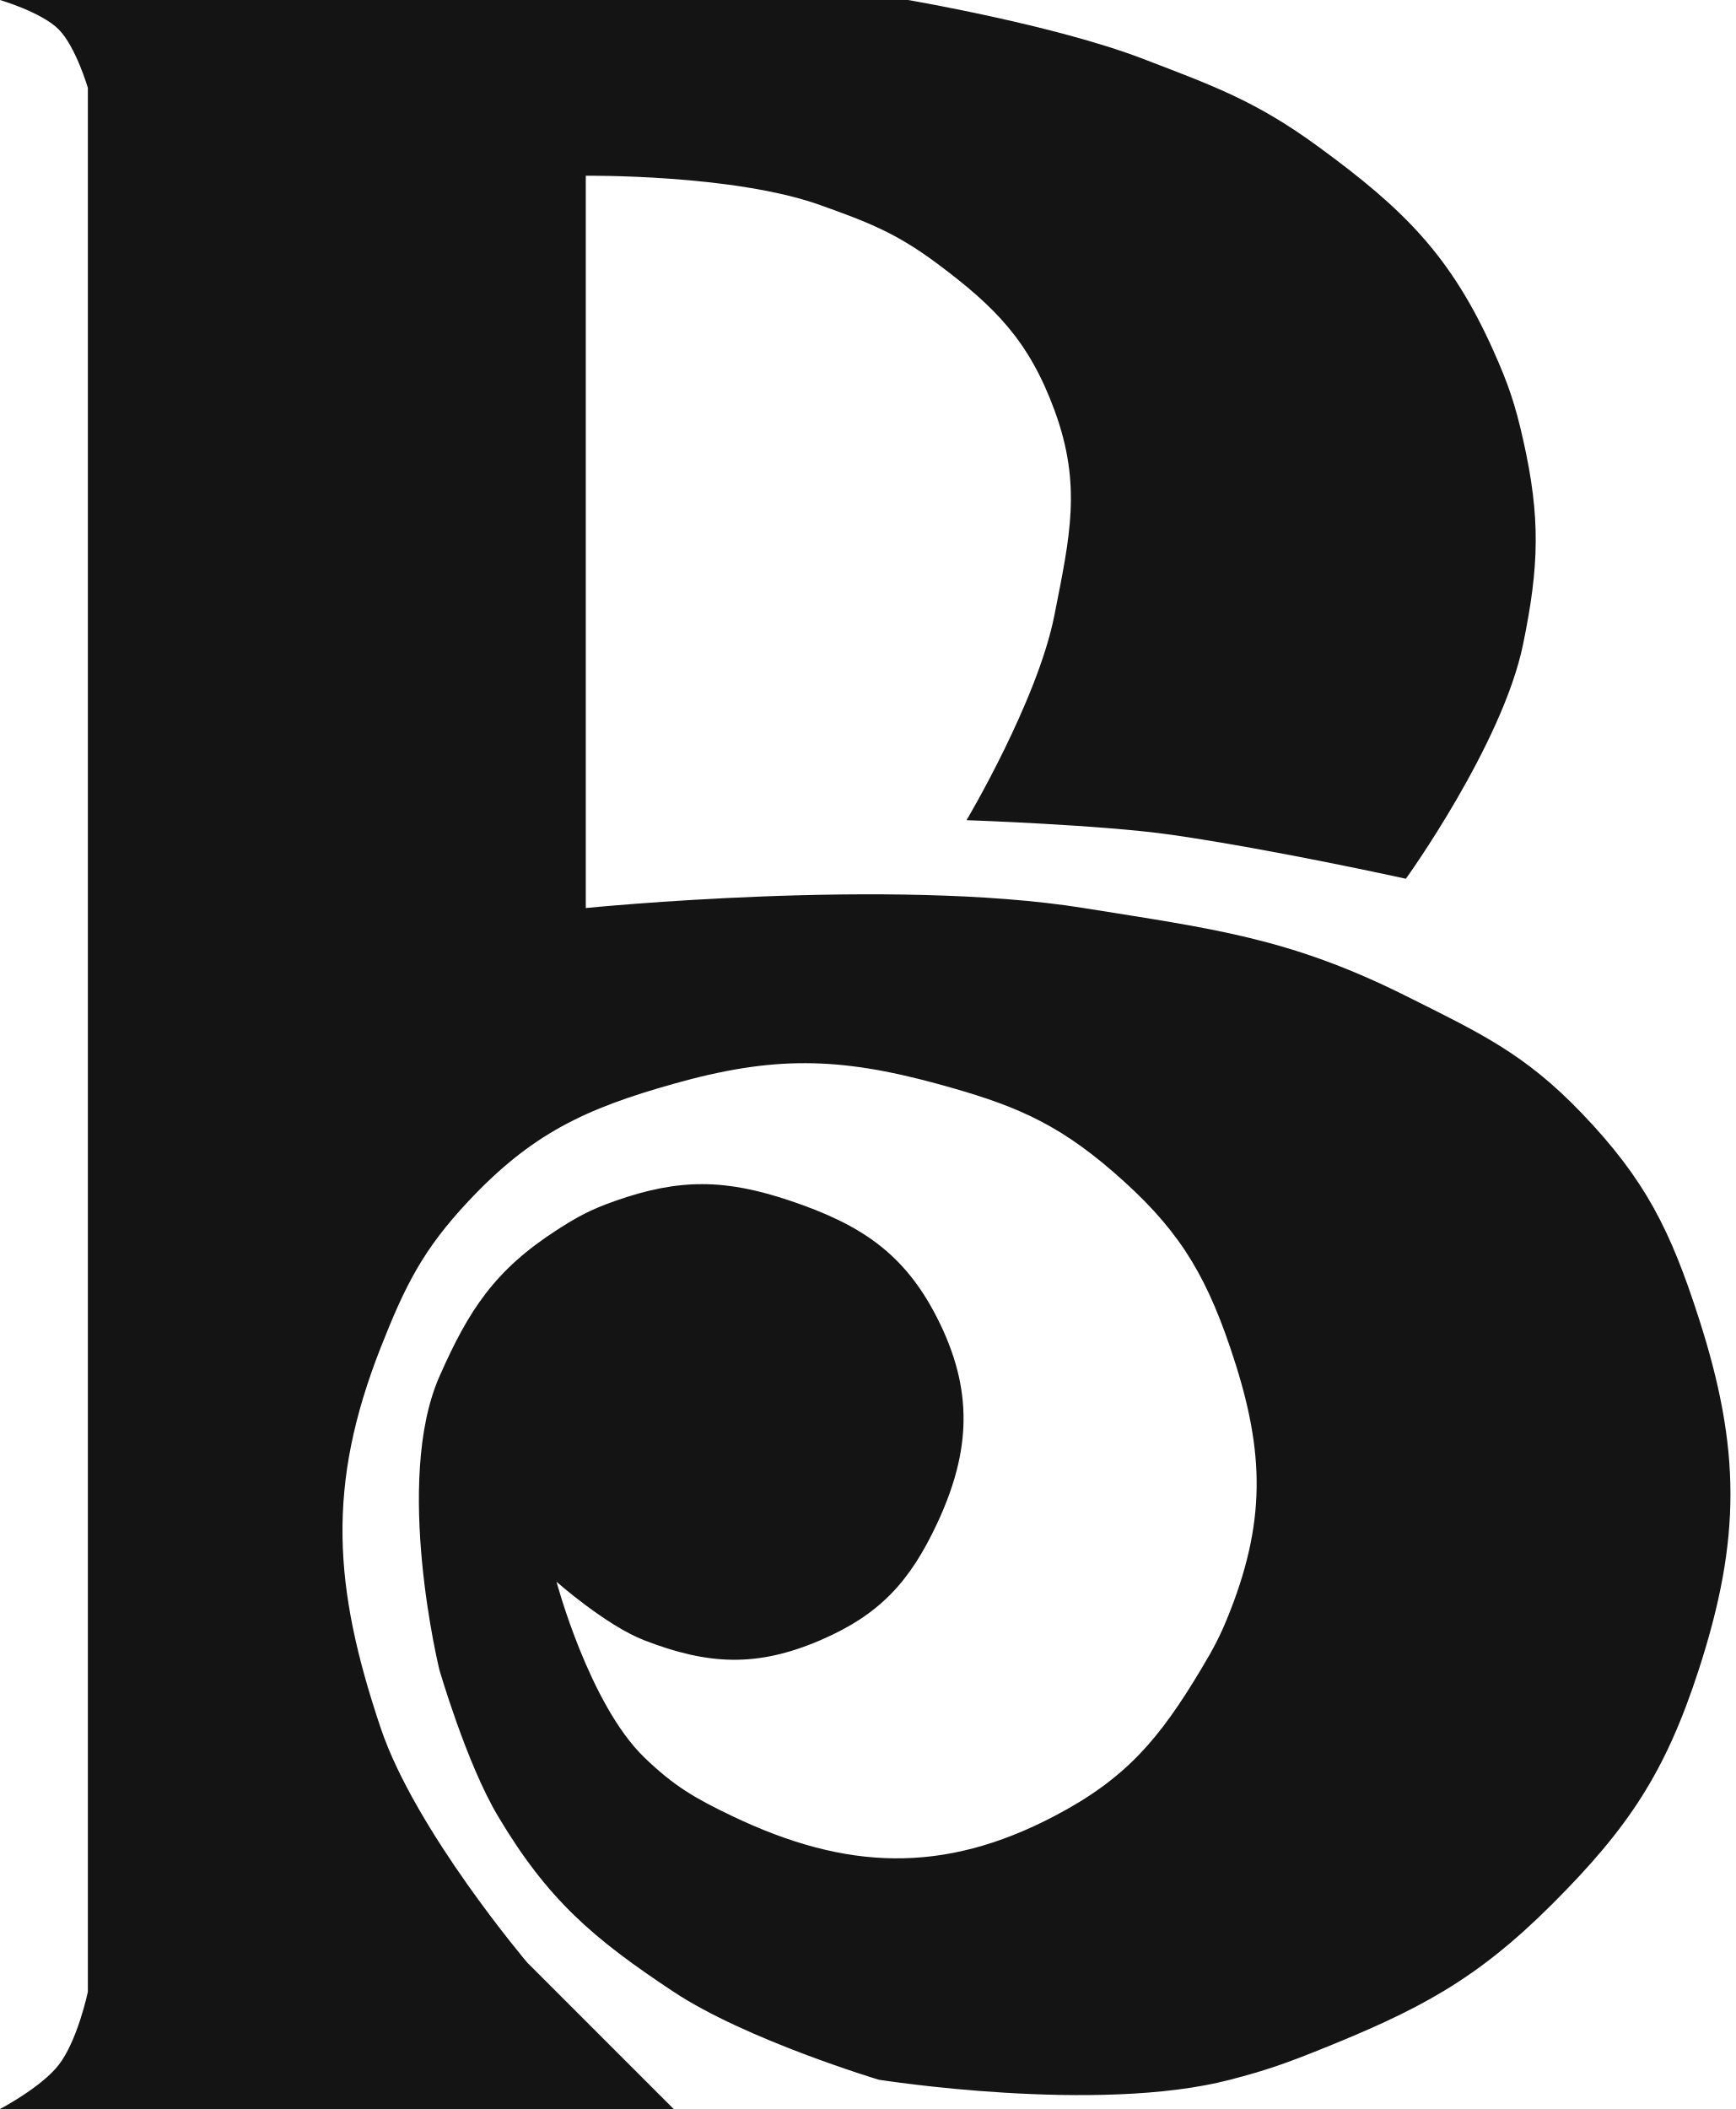
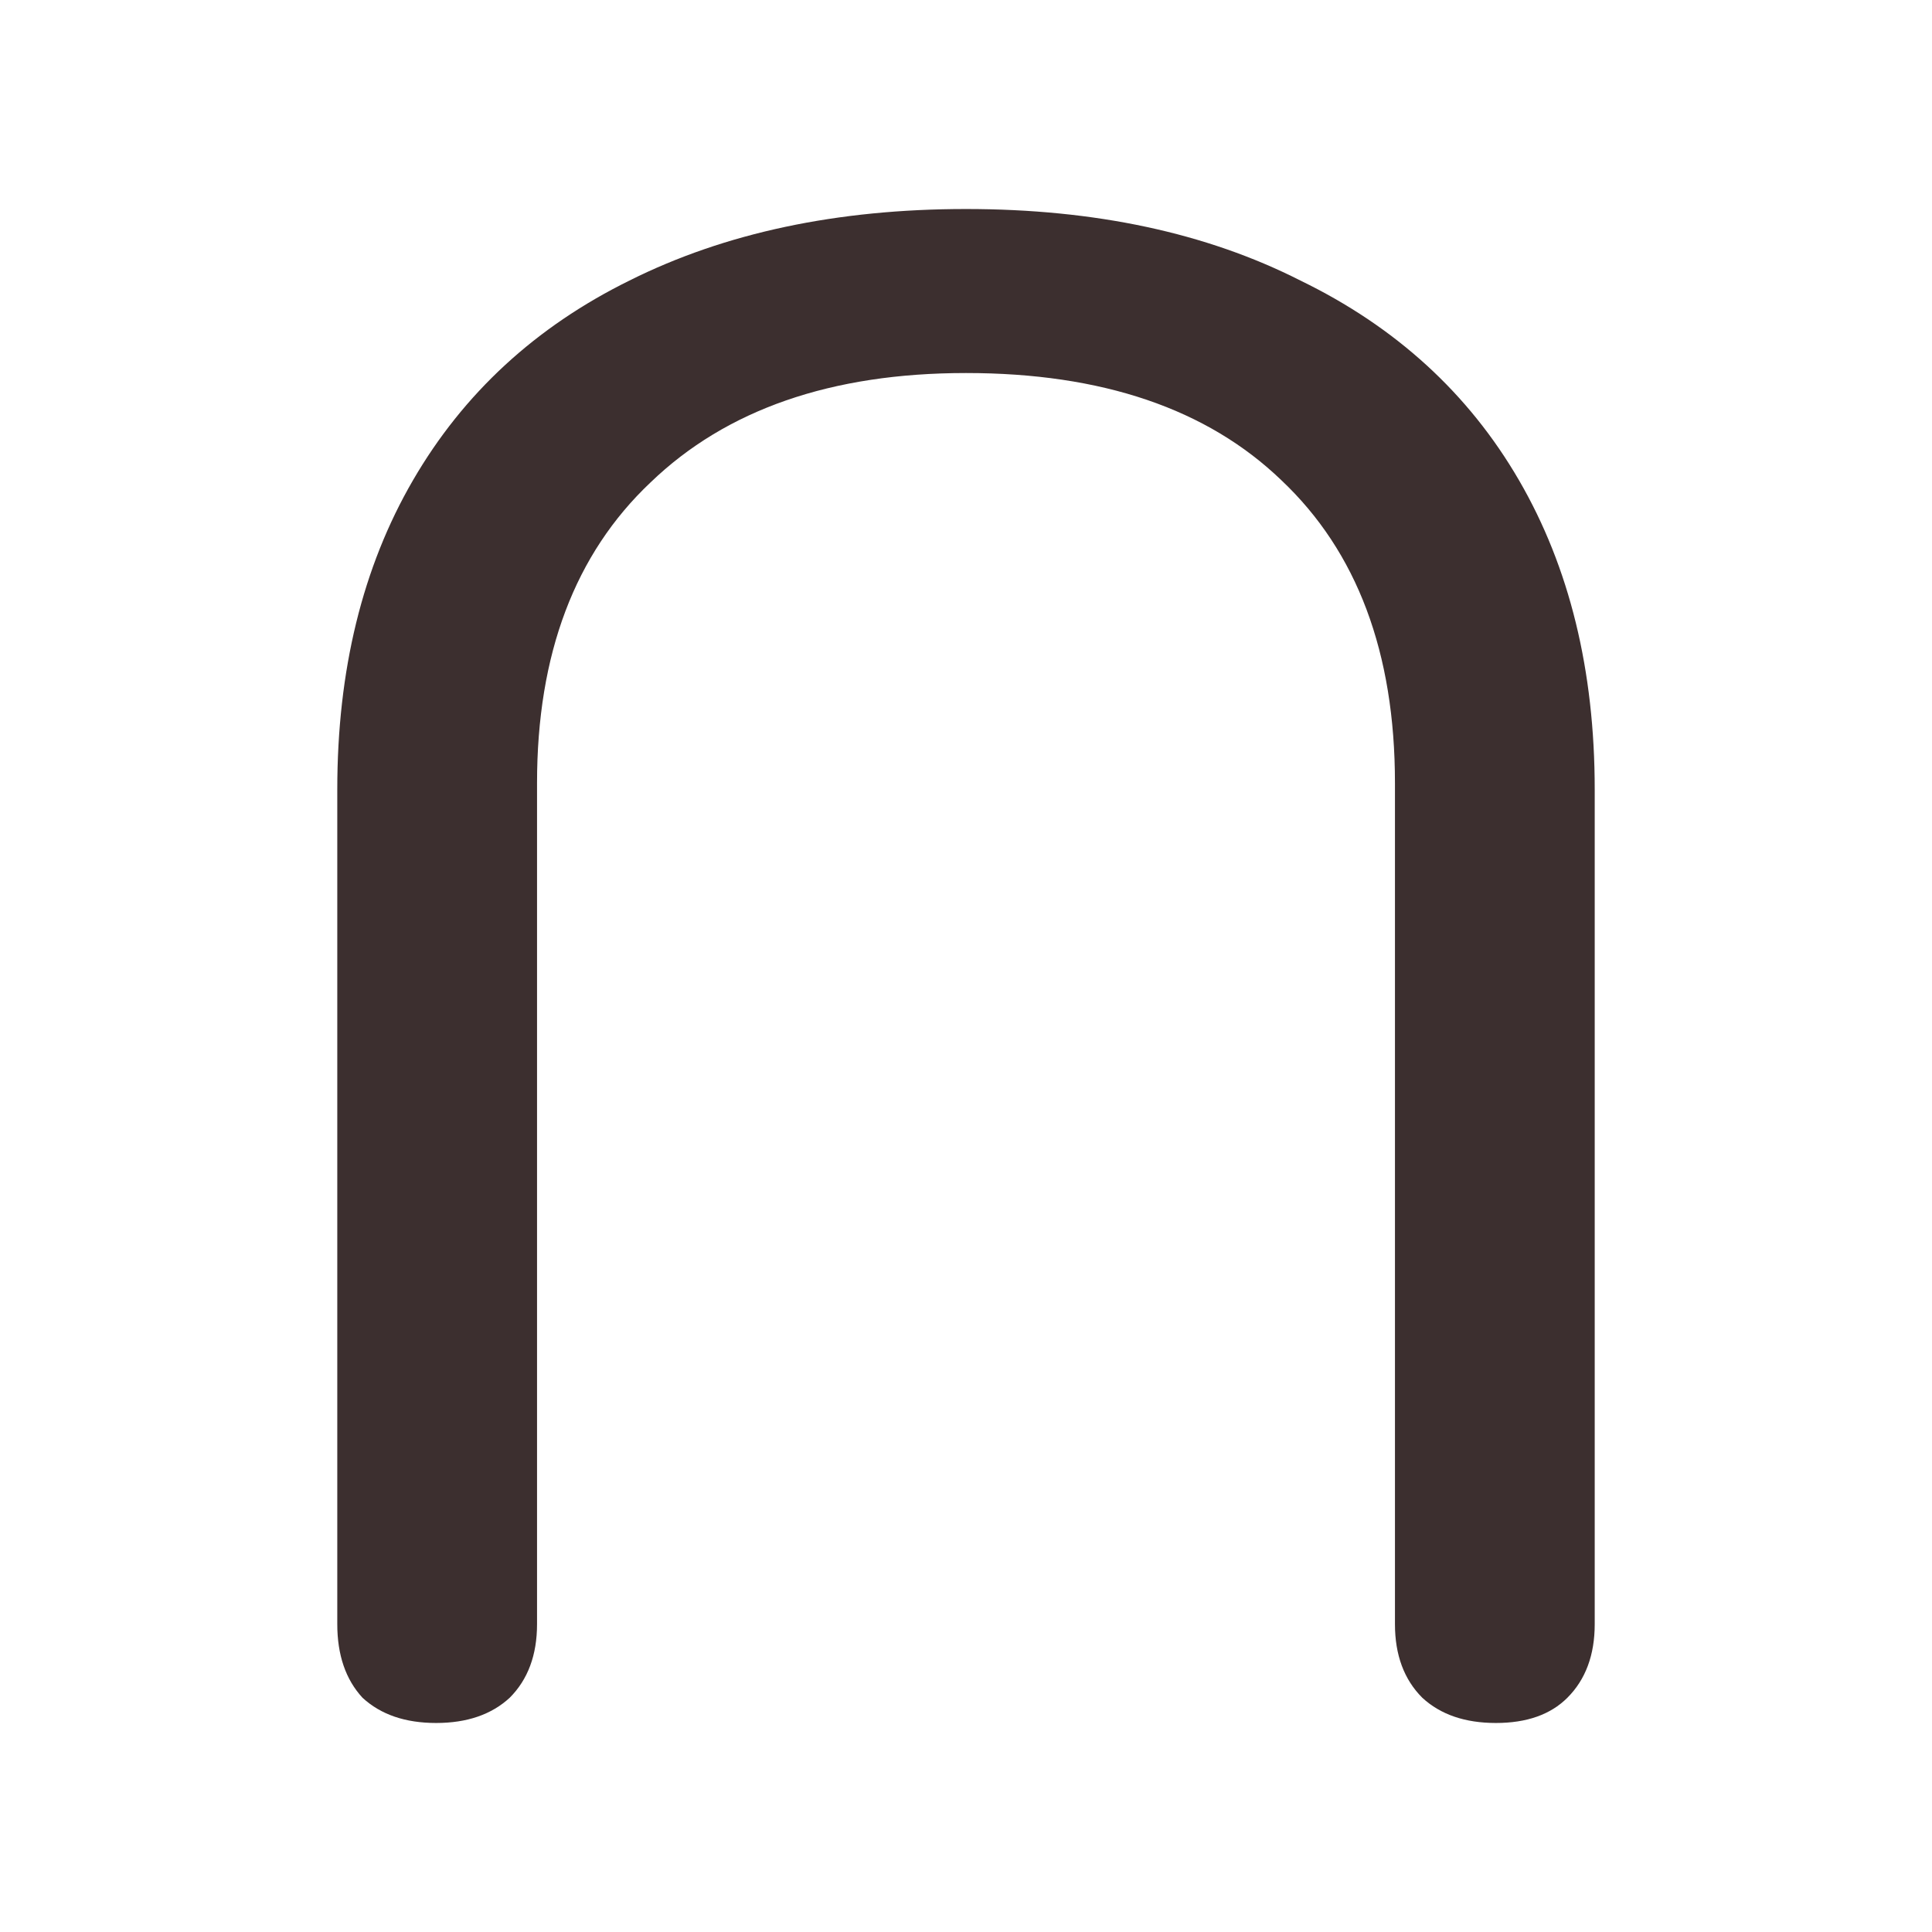
- <svg xmlns="http://www.w3.org/2000/svg" width="321" height="390" viewBox="0 0 321 390" fill="none">
-   <path d="M0 0H167.917C167.917 0 194.959 4.597 211.25 10.833C224.502 15.906 232.293 18.711 243.75 27.083C259.496 38.59 268.304 47.19 276.25 65C278.975 71.109 280.193 74.725 281.667 81.25C284.928 95.694 284.653 104.663 281.667 119.167C277.851 137.698 260 162.5 260 162.5C260 162.5 235.626 157.11 216.667 154.375C203.931 152.538 178.75 151.667 178.75 151.667C178.75 151.667 191.897 129.558 195 113.75C197.852 99.22 200.119 89.728 195 75.833C190.317 63.124 184.19 56.848 173.333 48.75C165.75 43.094 160.576 41.098 151.667 37.917C135.606 32.181 108.333 32.5 108.333 32.5V167.917C108.333 167.917 164.912 162.205 200.417 167.917C224.229 171.748 238.428 173.381 260 184.167C273.644 190.988 281.946 194.82 292.5 205.833C304.3 218.146 308.937 227.517 314.167 243.75C321.95 267.911 321.998 284.604 314.167 308.75C308.01 327.733 301.194 337.972 287.083 352.083C272.972 366.194 262.275 371.746 243.75 379.167C237.54 381.654 233.973 382.895 227.5 384.583C202.938 390.991 162.5 384.583 162.5 384.583C162.5 384.583 138.017 377.226 124.583 368.333C109.616 358.426 101.267 351.255 92.083 335.833C86.255 326.046 81.25 308.75 81.25 308.75C81.25 308.75 72.738 273.948 81.25 254.583C86.7 242.184 91.545 234.858 102.917 227.5C106.888 224.93 109.29 223.658 113.75 222.083C125.718 217.859 134.226 218.019 146.25 222.083C159.082 226.421 167.206 231.67 173.333 243.75C180.032 256.956 179.595 268.248 173.333 281.667C168.273 292.51 162.665 298.62 151.667 303.333C140.001 308.333 131.003 307.915 119.167 303.333C112.054 300.58 102.917 292.5 102.917 292.5C102.917 292.5 108.958 315.144 119.167 325C124.654 330.298 128.536 332.543 135.417 335.833C156.408 345.873 174.388 346.63 195 335.833C208.25 328.893 214.388 321.576 222.083 308.75C224.517 304.694 225.776 302.321 227.5 297.917C234.437 280.188 233.622 267.193 227.5 249.167C222.595 234.723 217.365 226.652 205.833 216.667C195.106 207.378 187.023 204.15 173.333 200.417C154.966 195.407 142.91 195.262 124.583 200.417C108.166 205.034 98.343 209.652 86.667 222.083C78.222 231.074 74.938 237.691 70.417 249.167C60.337 274.752 61.64 293.522 70.417 319.583C76.786 338.496 97.5 362.917 97.5 362.917L124.583 390H0C0 390 7.573 386.039 10.833 381.875C14.345 377.39 16.25 368.333 16.25 368.333V16.25C16.25 16.25 14.006 8.59 10.833 5.417C7.66 2.244 0 0 0 0Z" fill="#141414" />
+ <svg xmlns="http://www.w3.org/2000/svg" width="512" height="512" viewBox="0 0 512 512" fill="none">
+   <path d="M115.573 456.608C107.4 456.608 100.899 454.379 96.07 449.921C91.612 445.092 89.383 438.59 89.383 430.418V209.191C89.383 177.613 96.07 150.308 109.444 127.275C122.818 104.243 141.95 86.596 166.84 74.337C192.102 61.706 221.822 55.391 256 55.391C290.177 55.391 319.711 61.706 344.602 74.337C369.864 86.596 389.181 104.243 402.555 127.275C415.929 150.308 422.616 177.613 422.616 209.191V430.418C422.616 438.59 420.202 445.092 415.372 449.921C410.914 454.379 404.599 456.608 396.426 456.608C388.253 456.608 381.751 454.379 376.922 449.921C372.093 445.092 369.678 438.59 369.678 430.418V207.519C369.678 172.97 359.647 146.222 339.587 127.275C319.897 108.329 292.035 98.856 256 98.856C220.336 98.856 192.473 108.515 172.413 127.833C152.352 146.779 142.321 173.341 142.321 207.519V430.418C142.321 438.59 139.906 445.092 135.077 449.921C130.248 454.379 123.746 456.608 115.573 456.608Z" fill="#3C2F2F" />
</svg>
